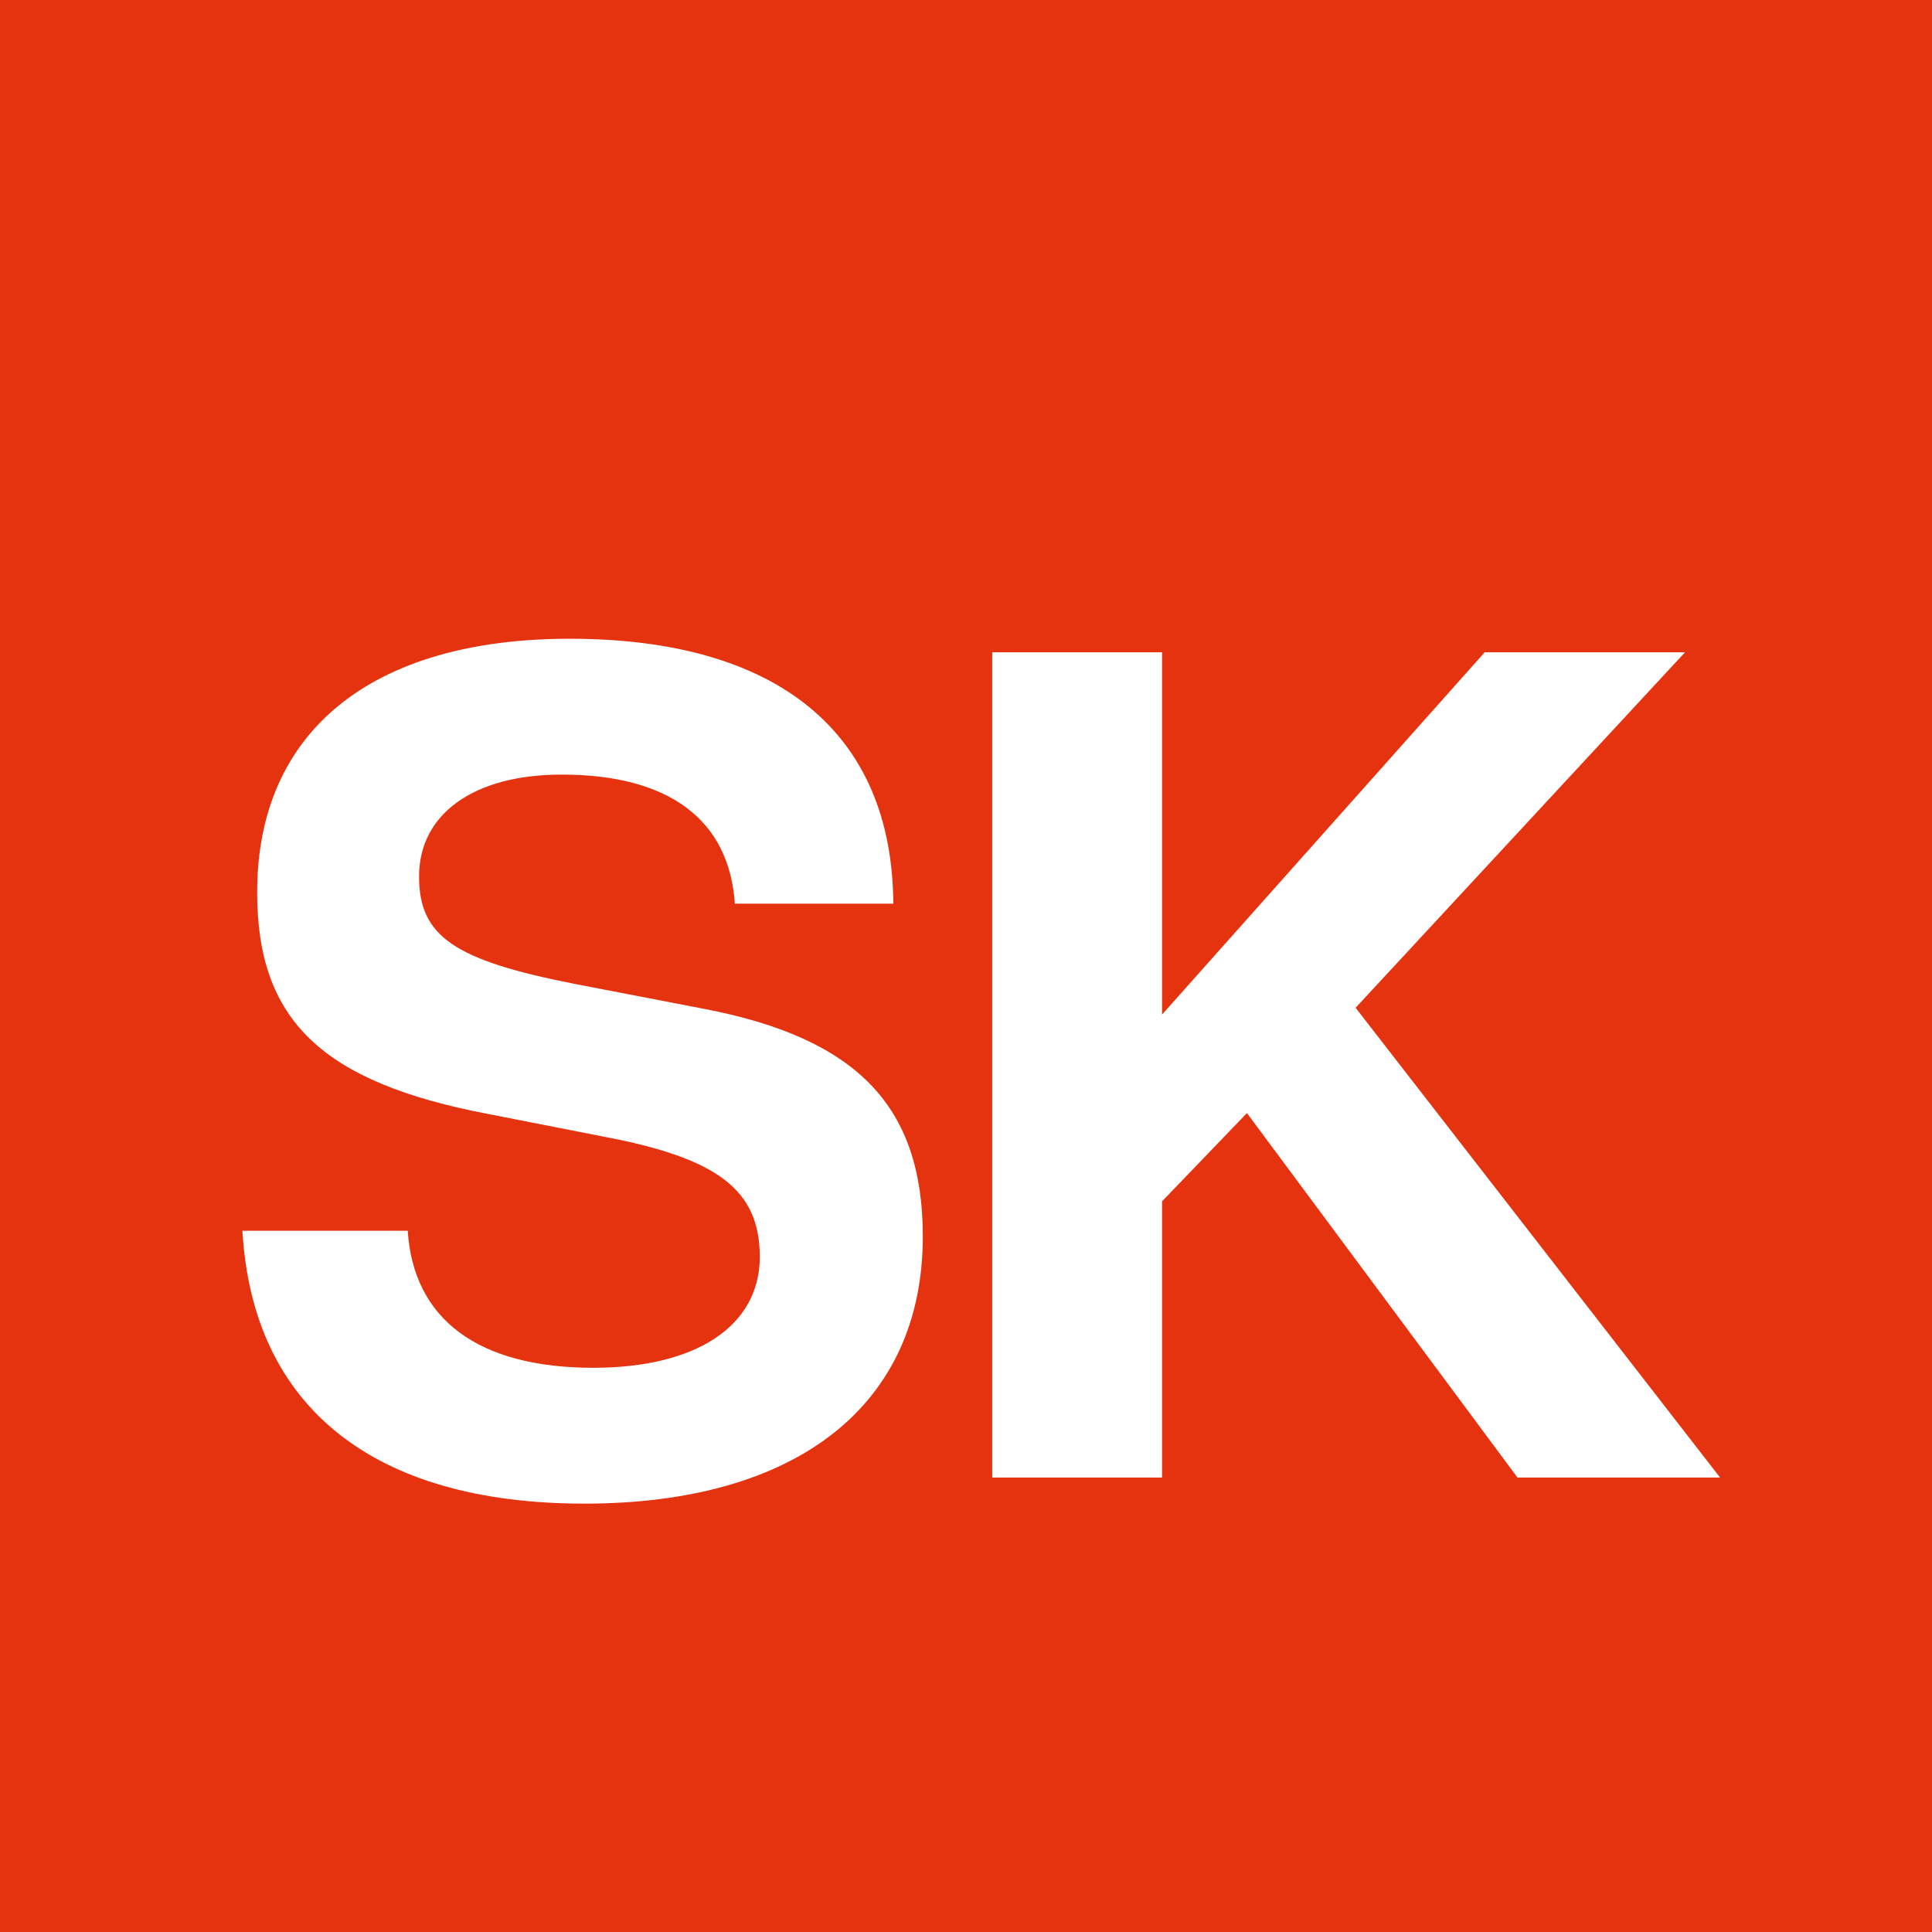
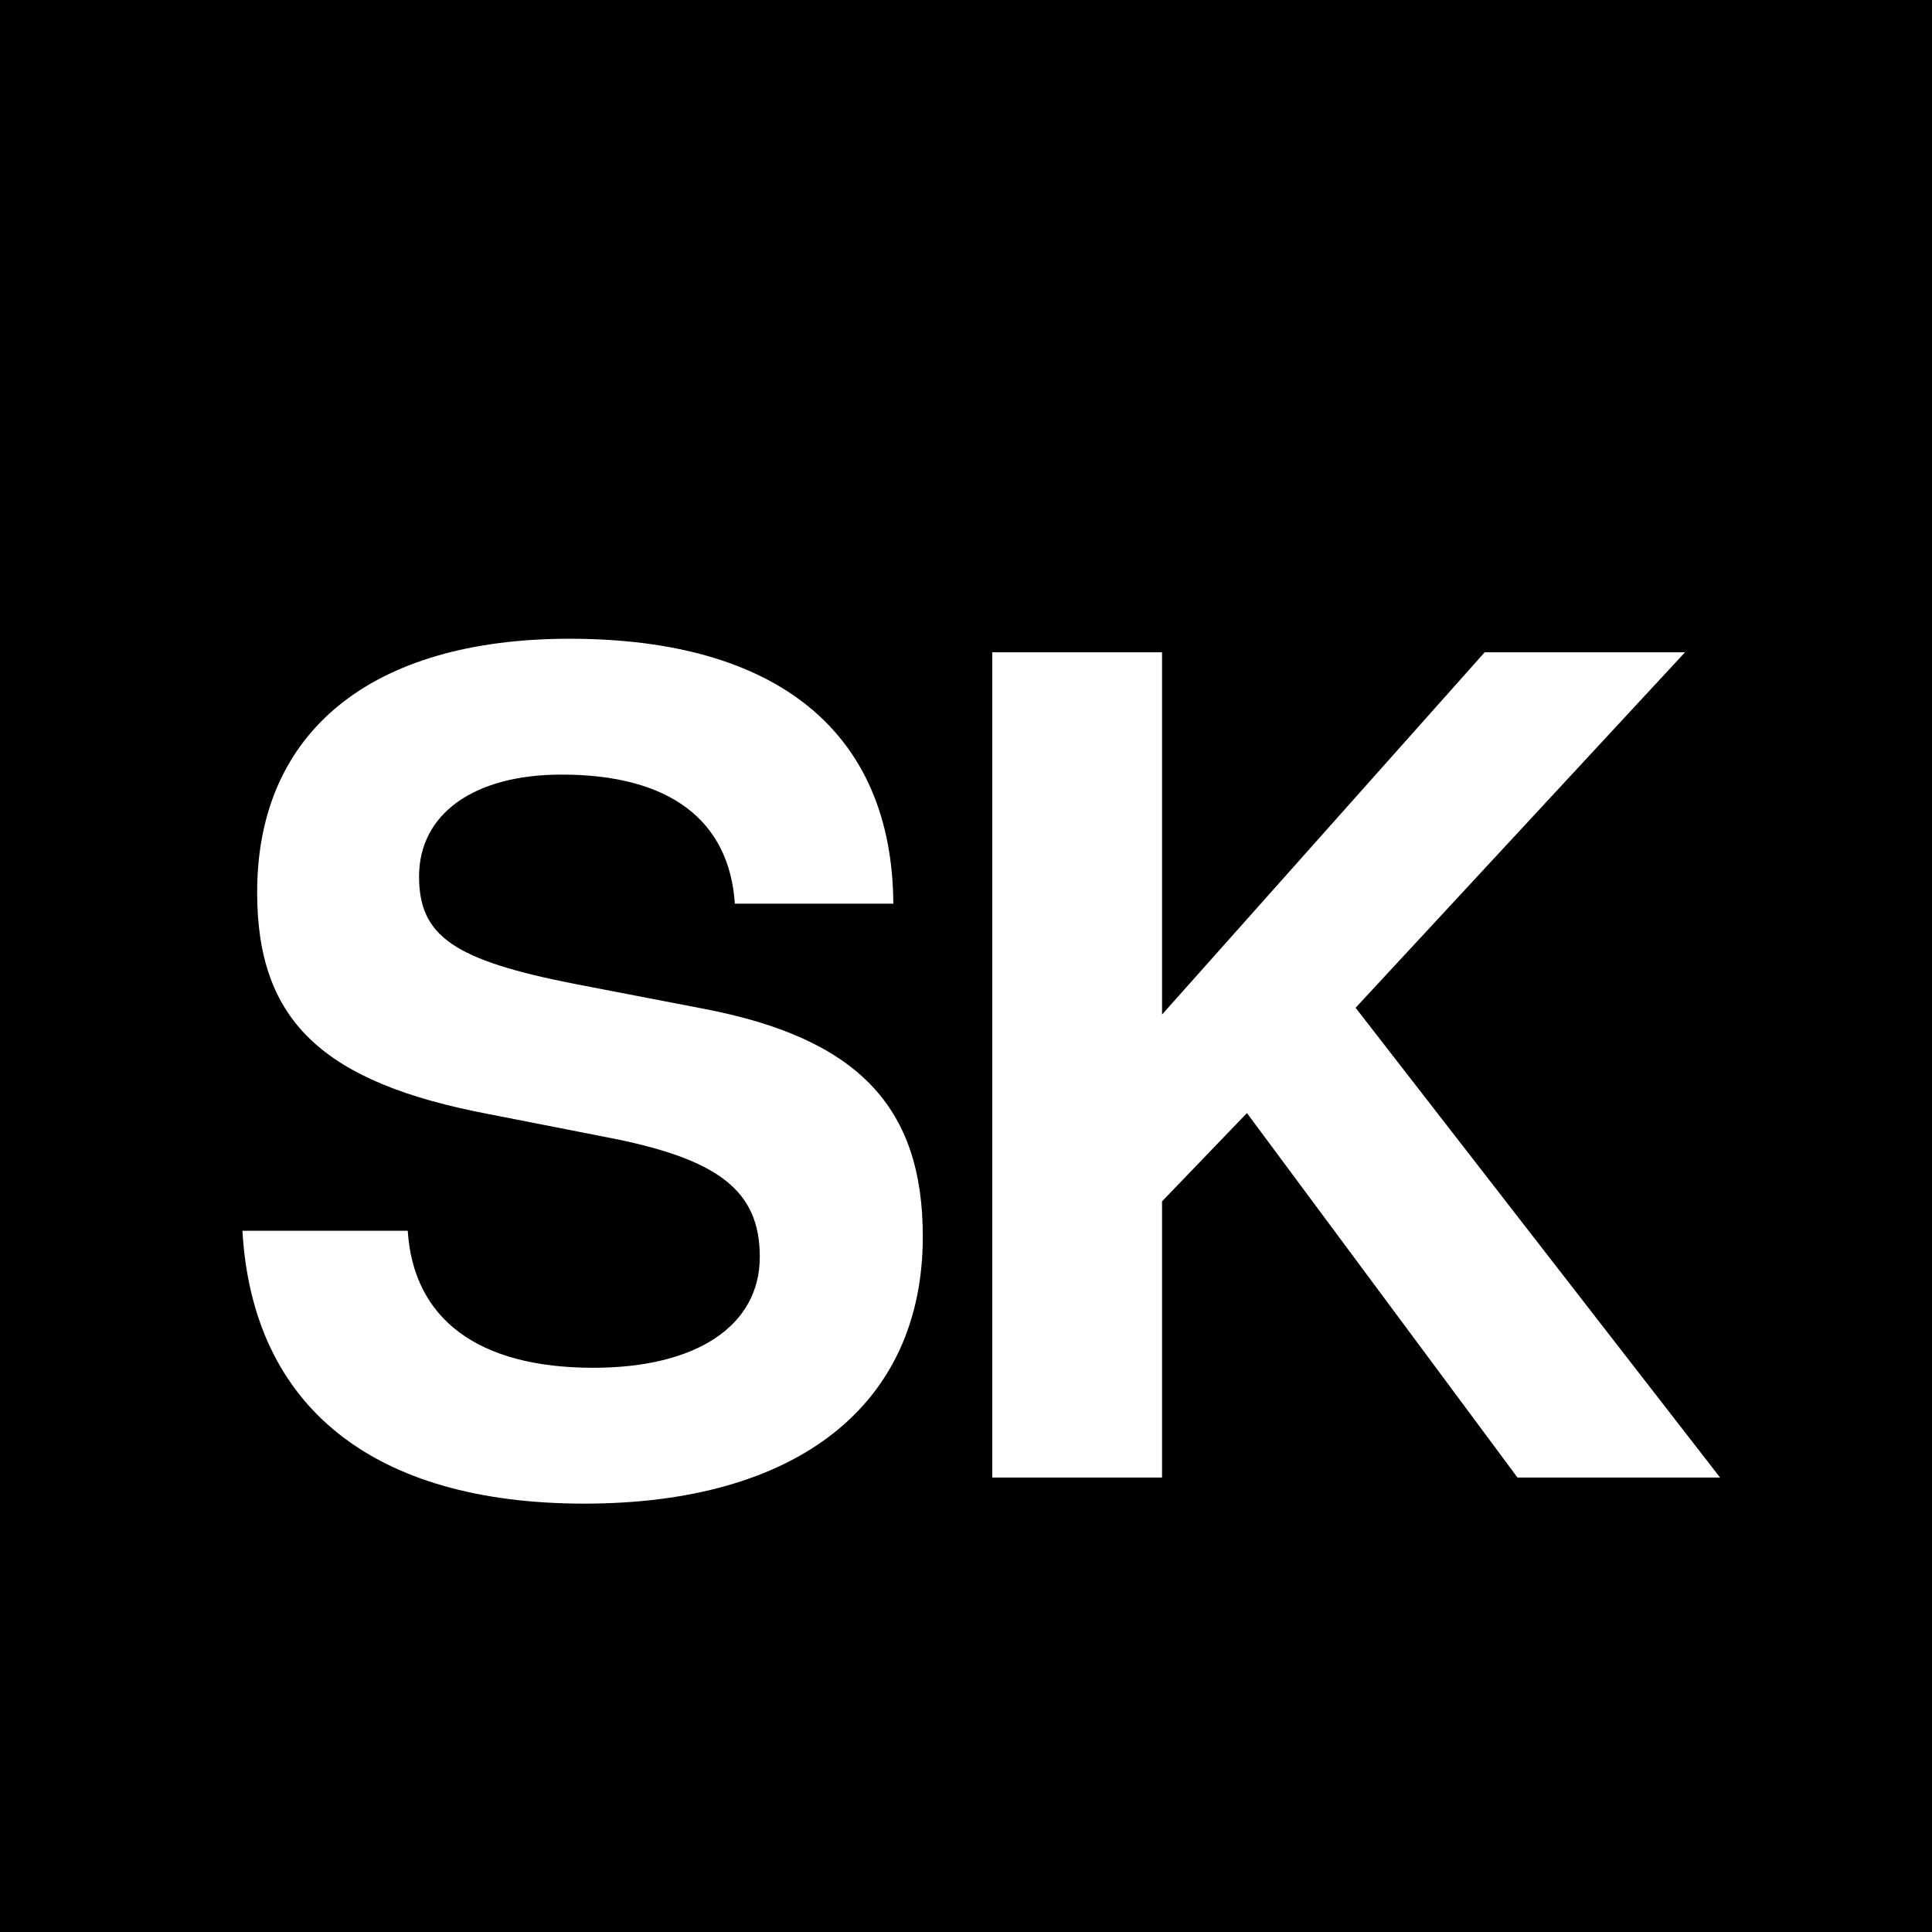
<svg xmlns="http://www.w3.org/2000/svg" width="512" height="512" viewBox="0 0 512 512">
-   <rect width="512" height="512" fill="#E53310" />
+   <rect width="512" height="512" fill="#000000" />
  <g font-family="Archivo, Helvetica Neue, Helvetica, Arial, sans-serif" font-weight="900" font-size="300" letter-spacing="-14" fill="#FFFFFF">
    <text x="50%" y="56%" dominant-baseline="middle" text-anchor="middle">SK</text>
  </g>
</svg>
